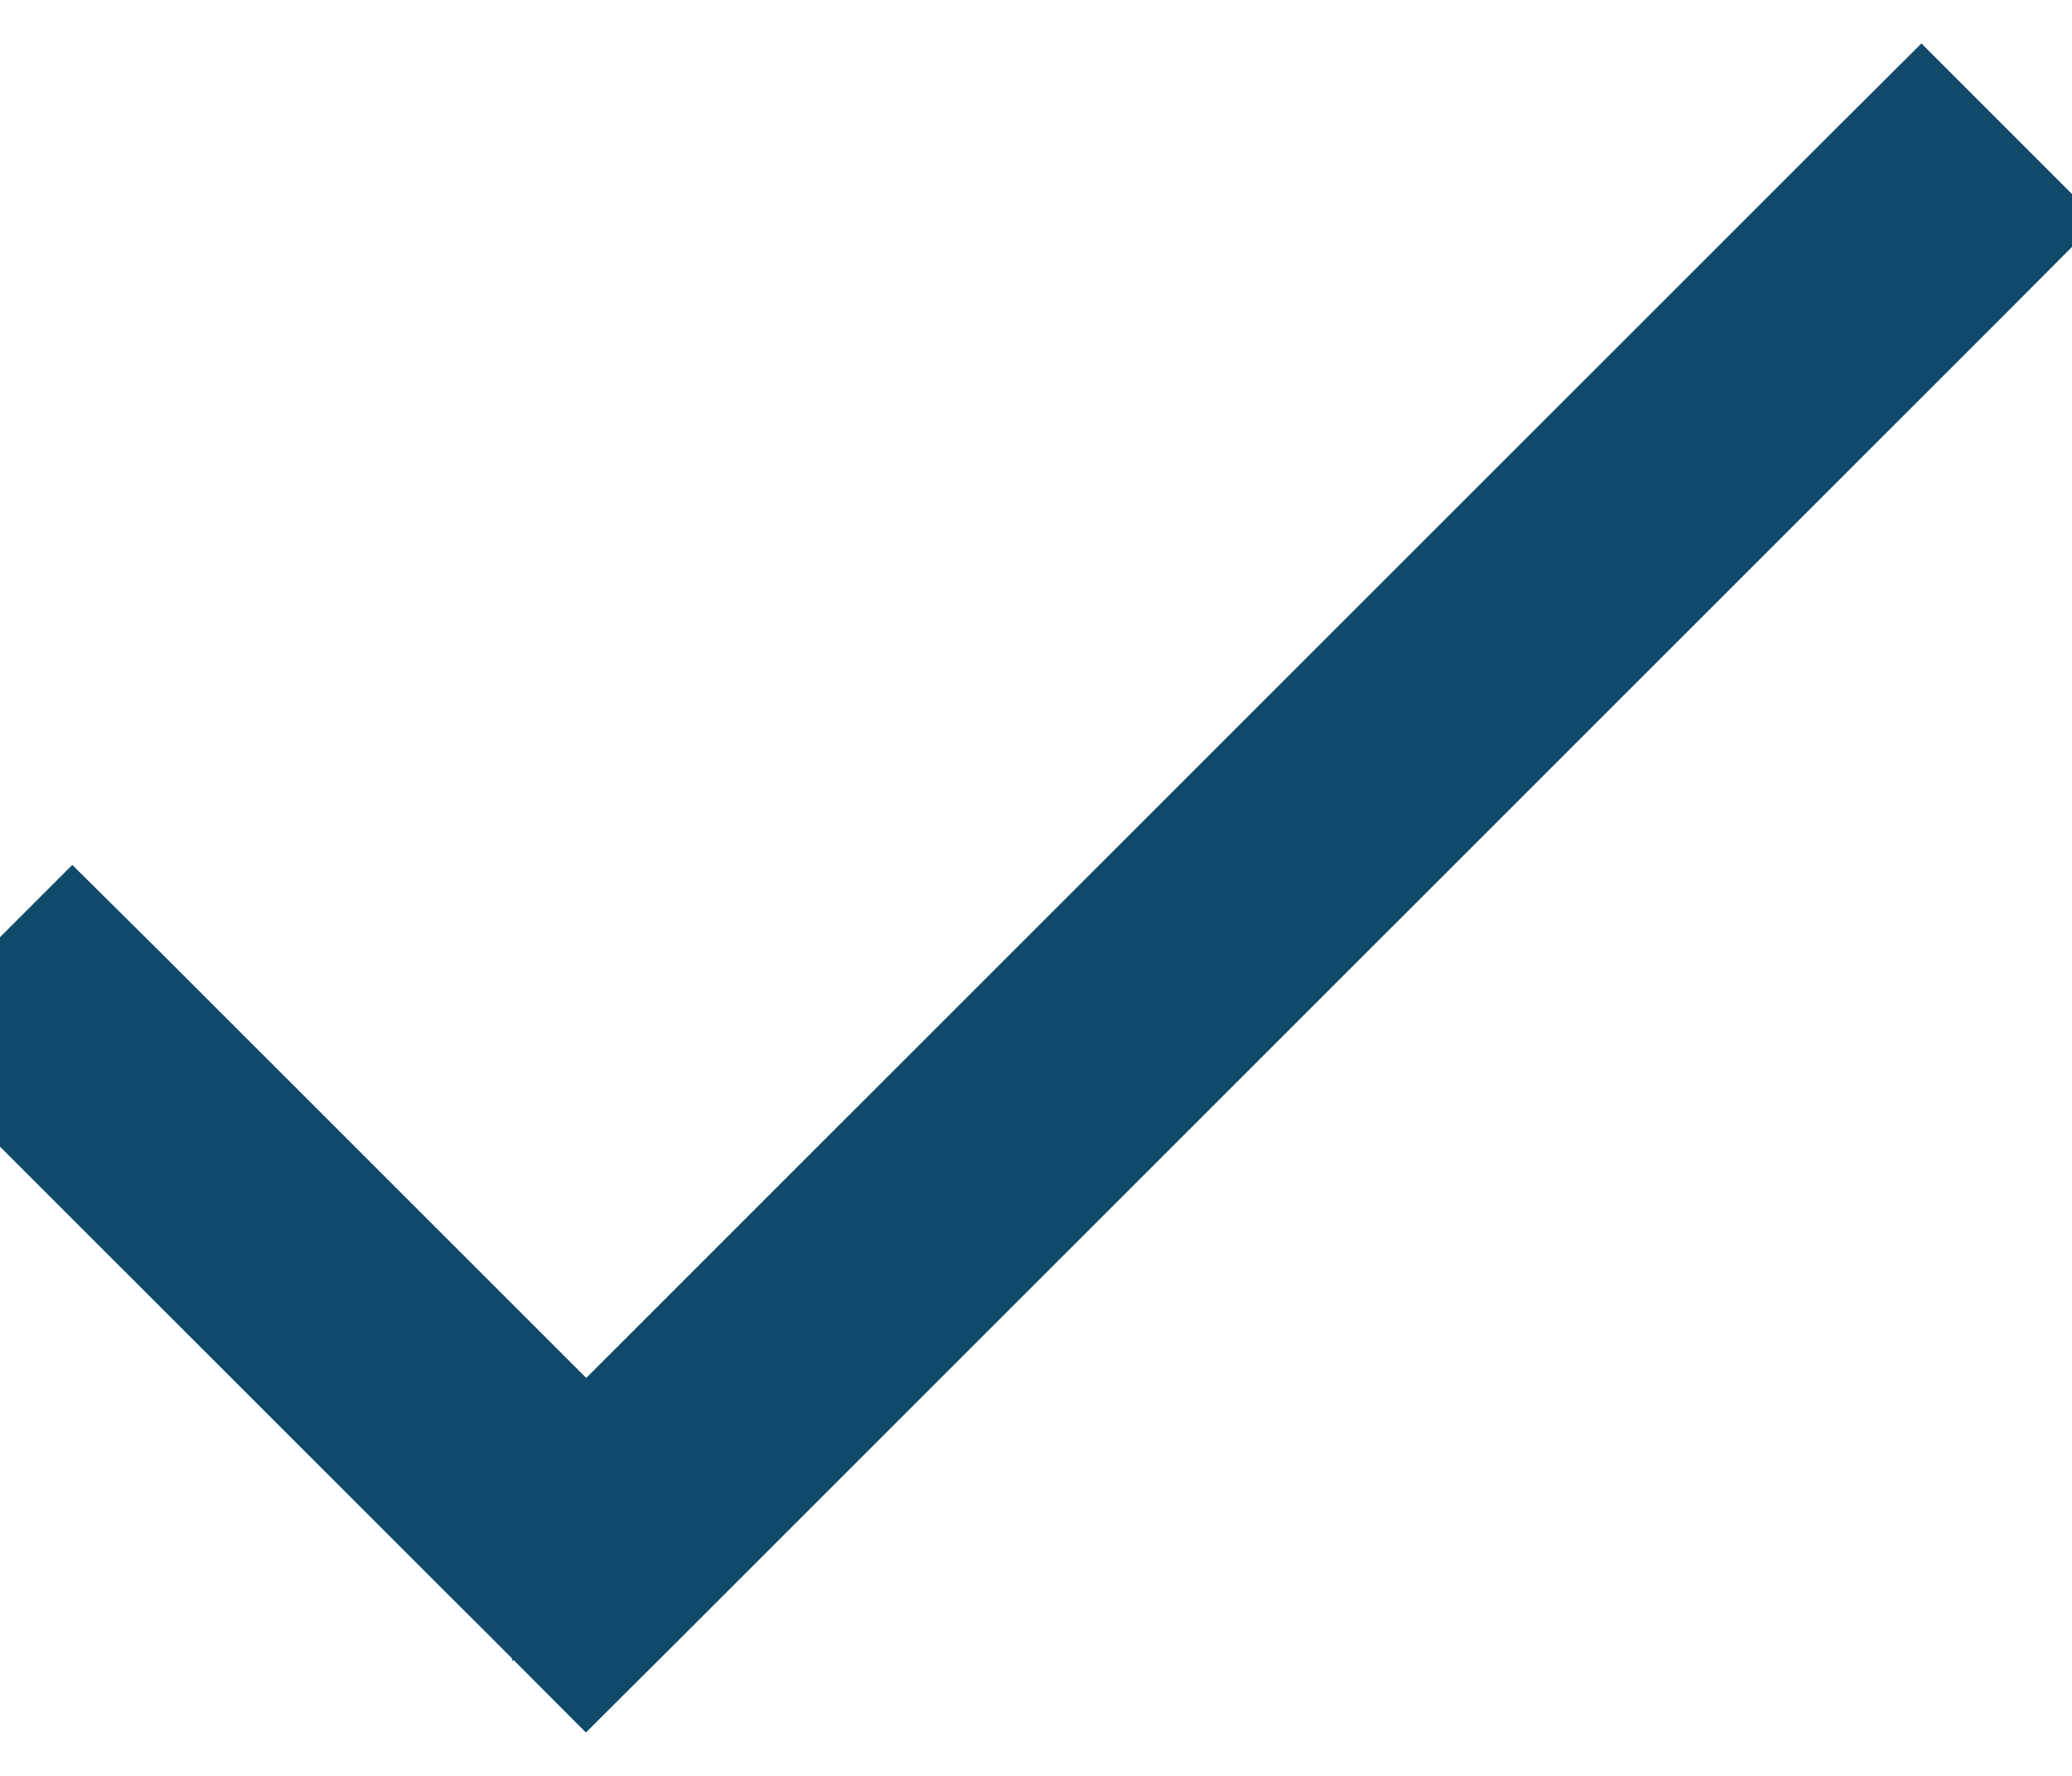
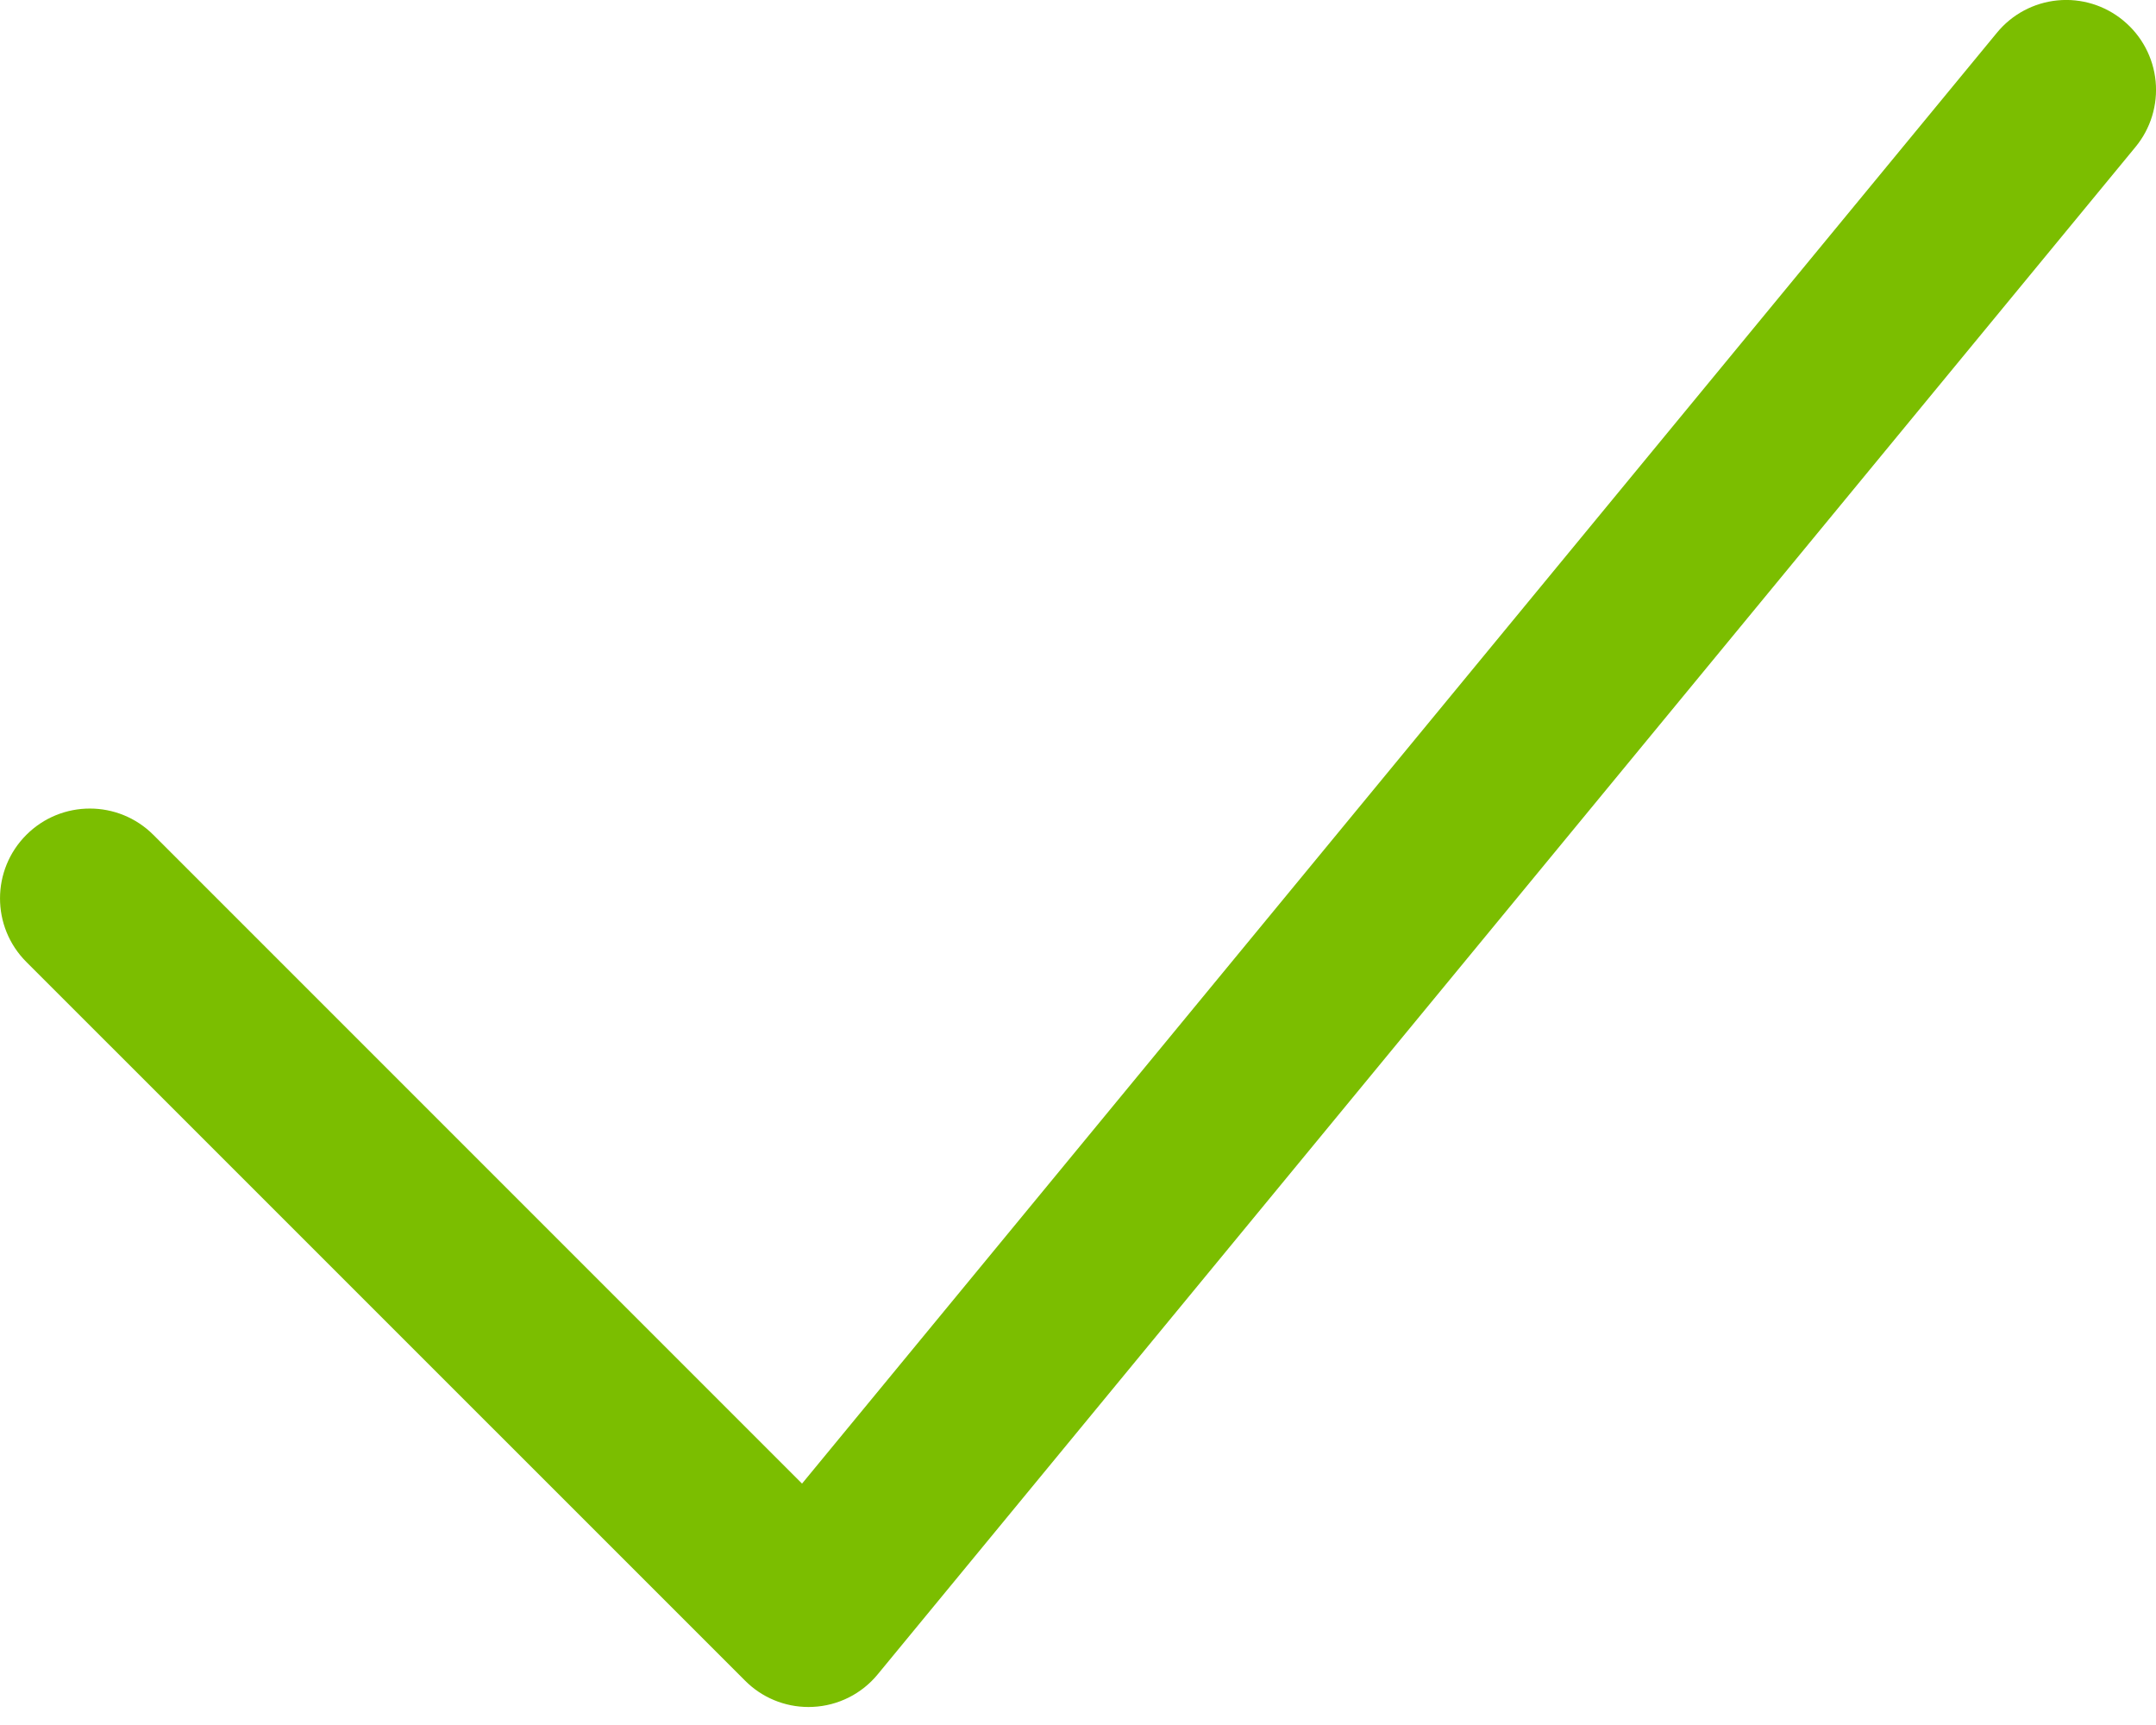
- <svg xmlns="http://www.w3.org/2000/svg" width="14" height="12">
-   <path d="M3.96 10.019l8.776-8.774.246-.245.49.49-.245.246-9.021 9.019L3.96 11l-.327-.328-.246-.245L.245 7.286 0 7.04l.49-.49.246.244 3.142 3.141.082.083z" stroke="#10496A" fill="none" stroke-linecap="square" />
+ <svg xmlns="http://www.w3.org/2000/svg" width="20" height="16" viewBox="0 0 20 16">
+   <g fill="none" fill-rule="evenodd">
+     <path d="M0-4h20v20H0z" />
+     <path d="M19.696.19a.831.831 0 0 0-1.172.114L7.44 13.761 1.423 7.744A.832.832 0 1 0 .244 8.922l6.667 6.666a.828.828 0 0 0 .589.245l.04-.001a.828.828 0 0 0 .603-.303L19.81 1.363a.832.832 0 0 0-.113-1.172z" fill="#7BBE00" fill-rule="nonzero" />
+   </g>
</svg>
